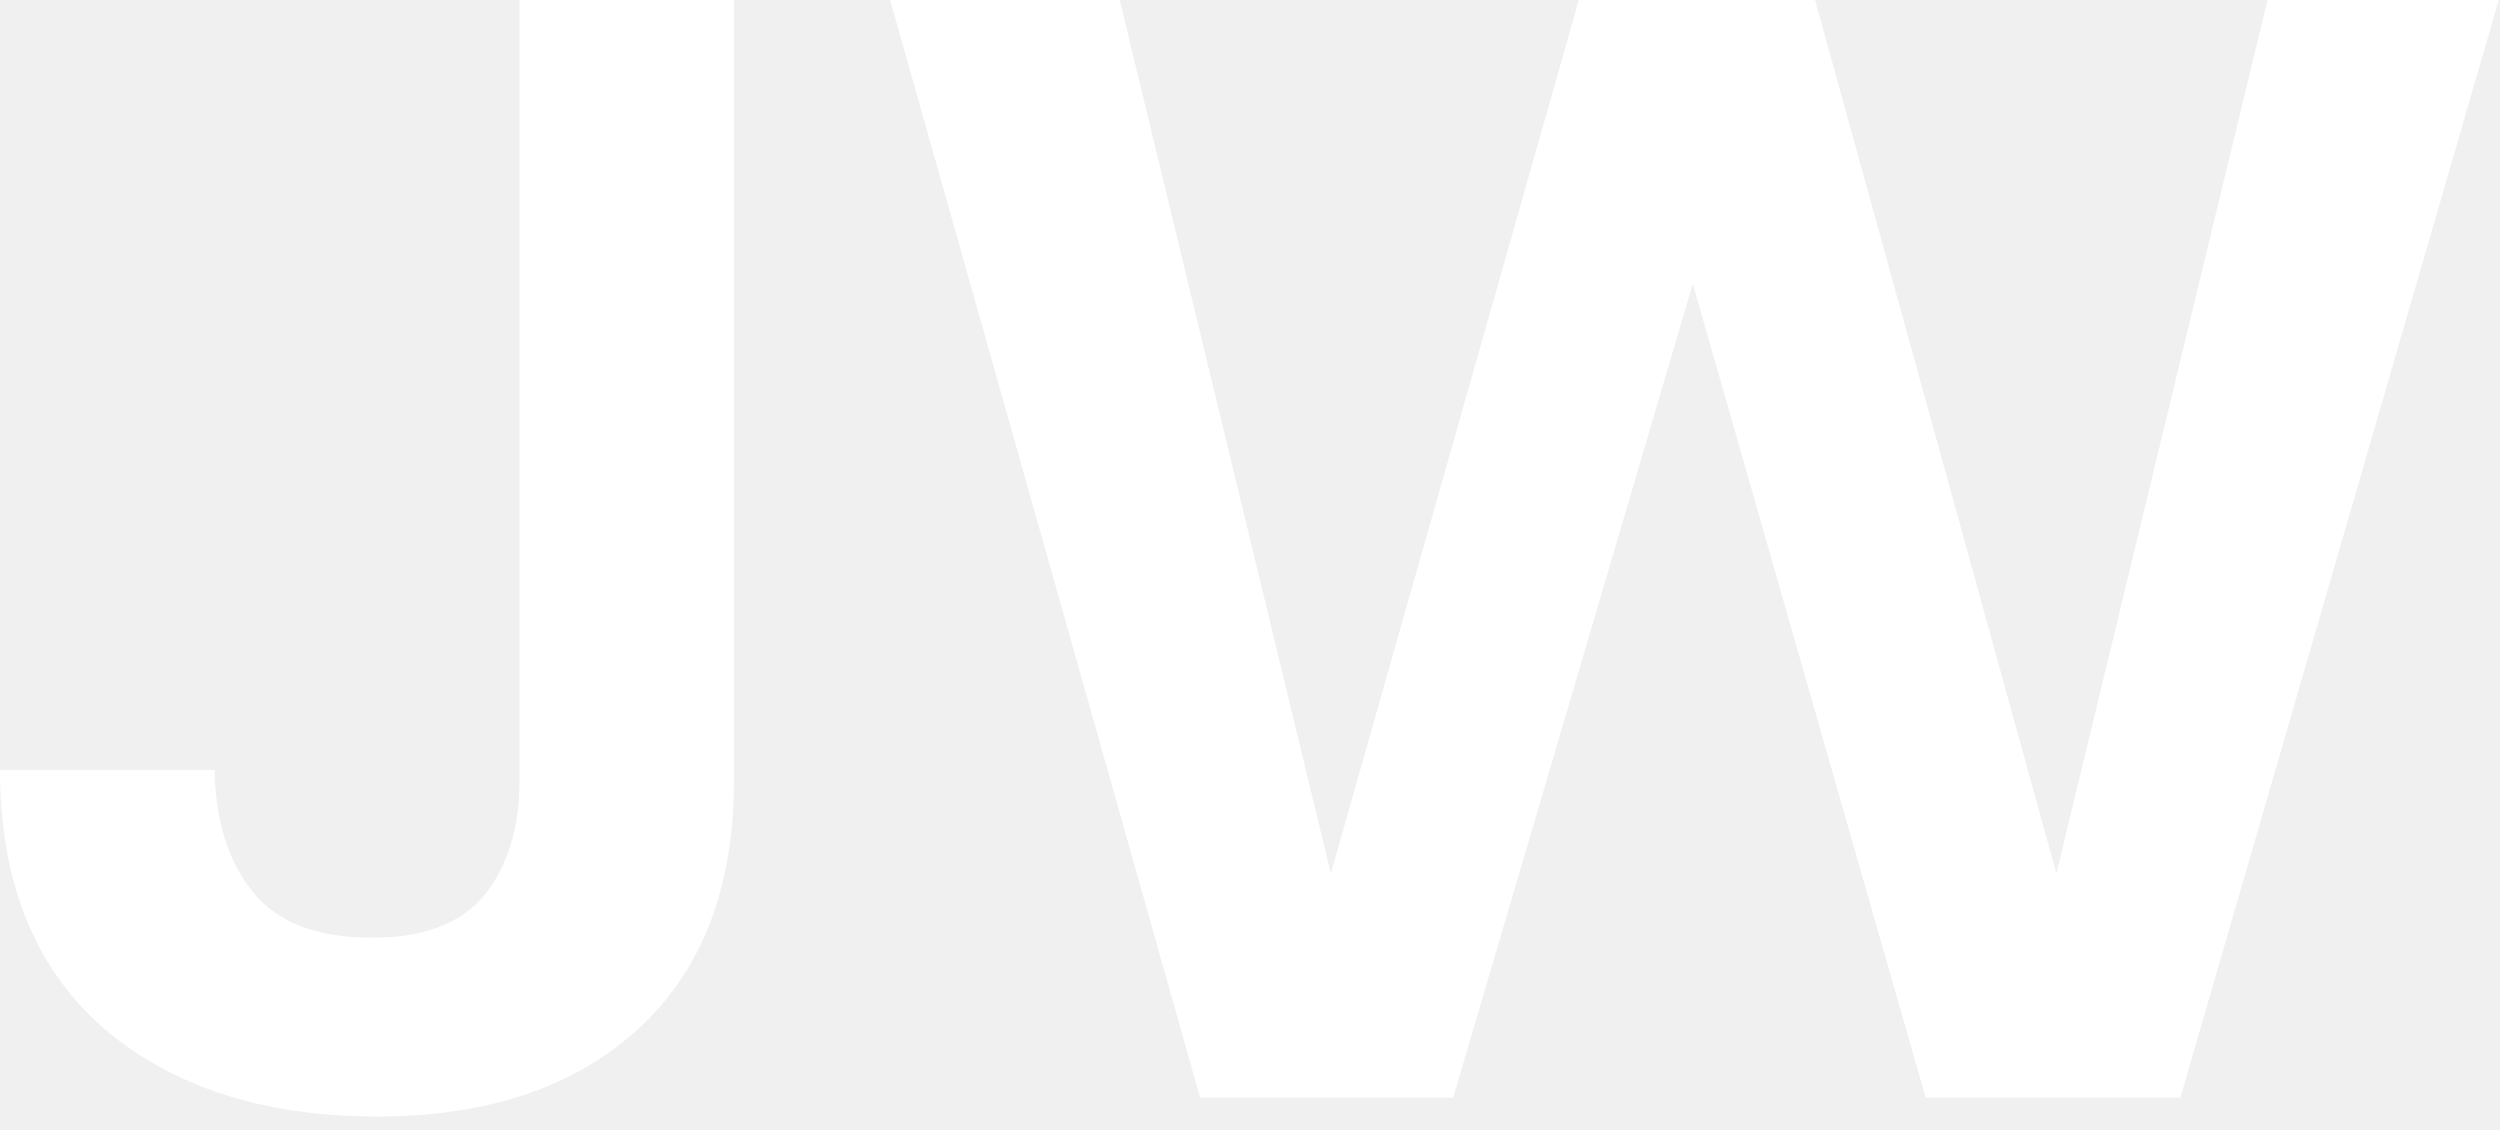
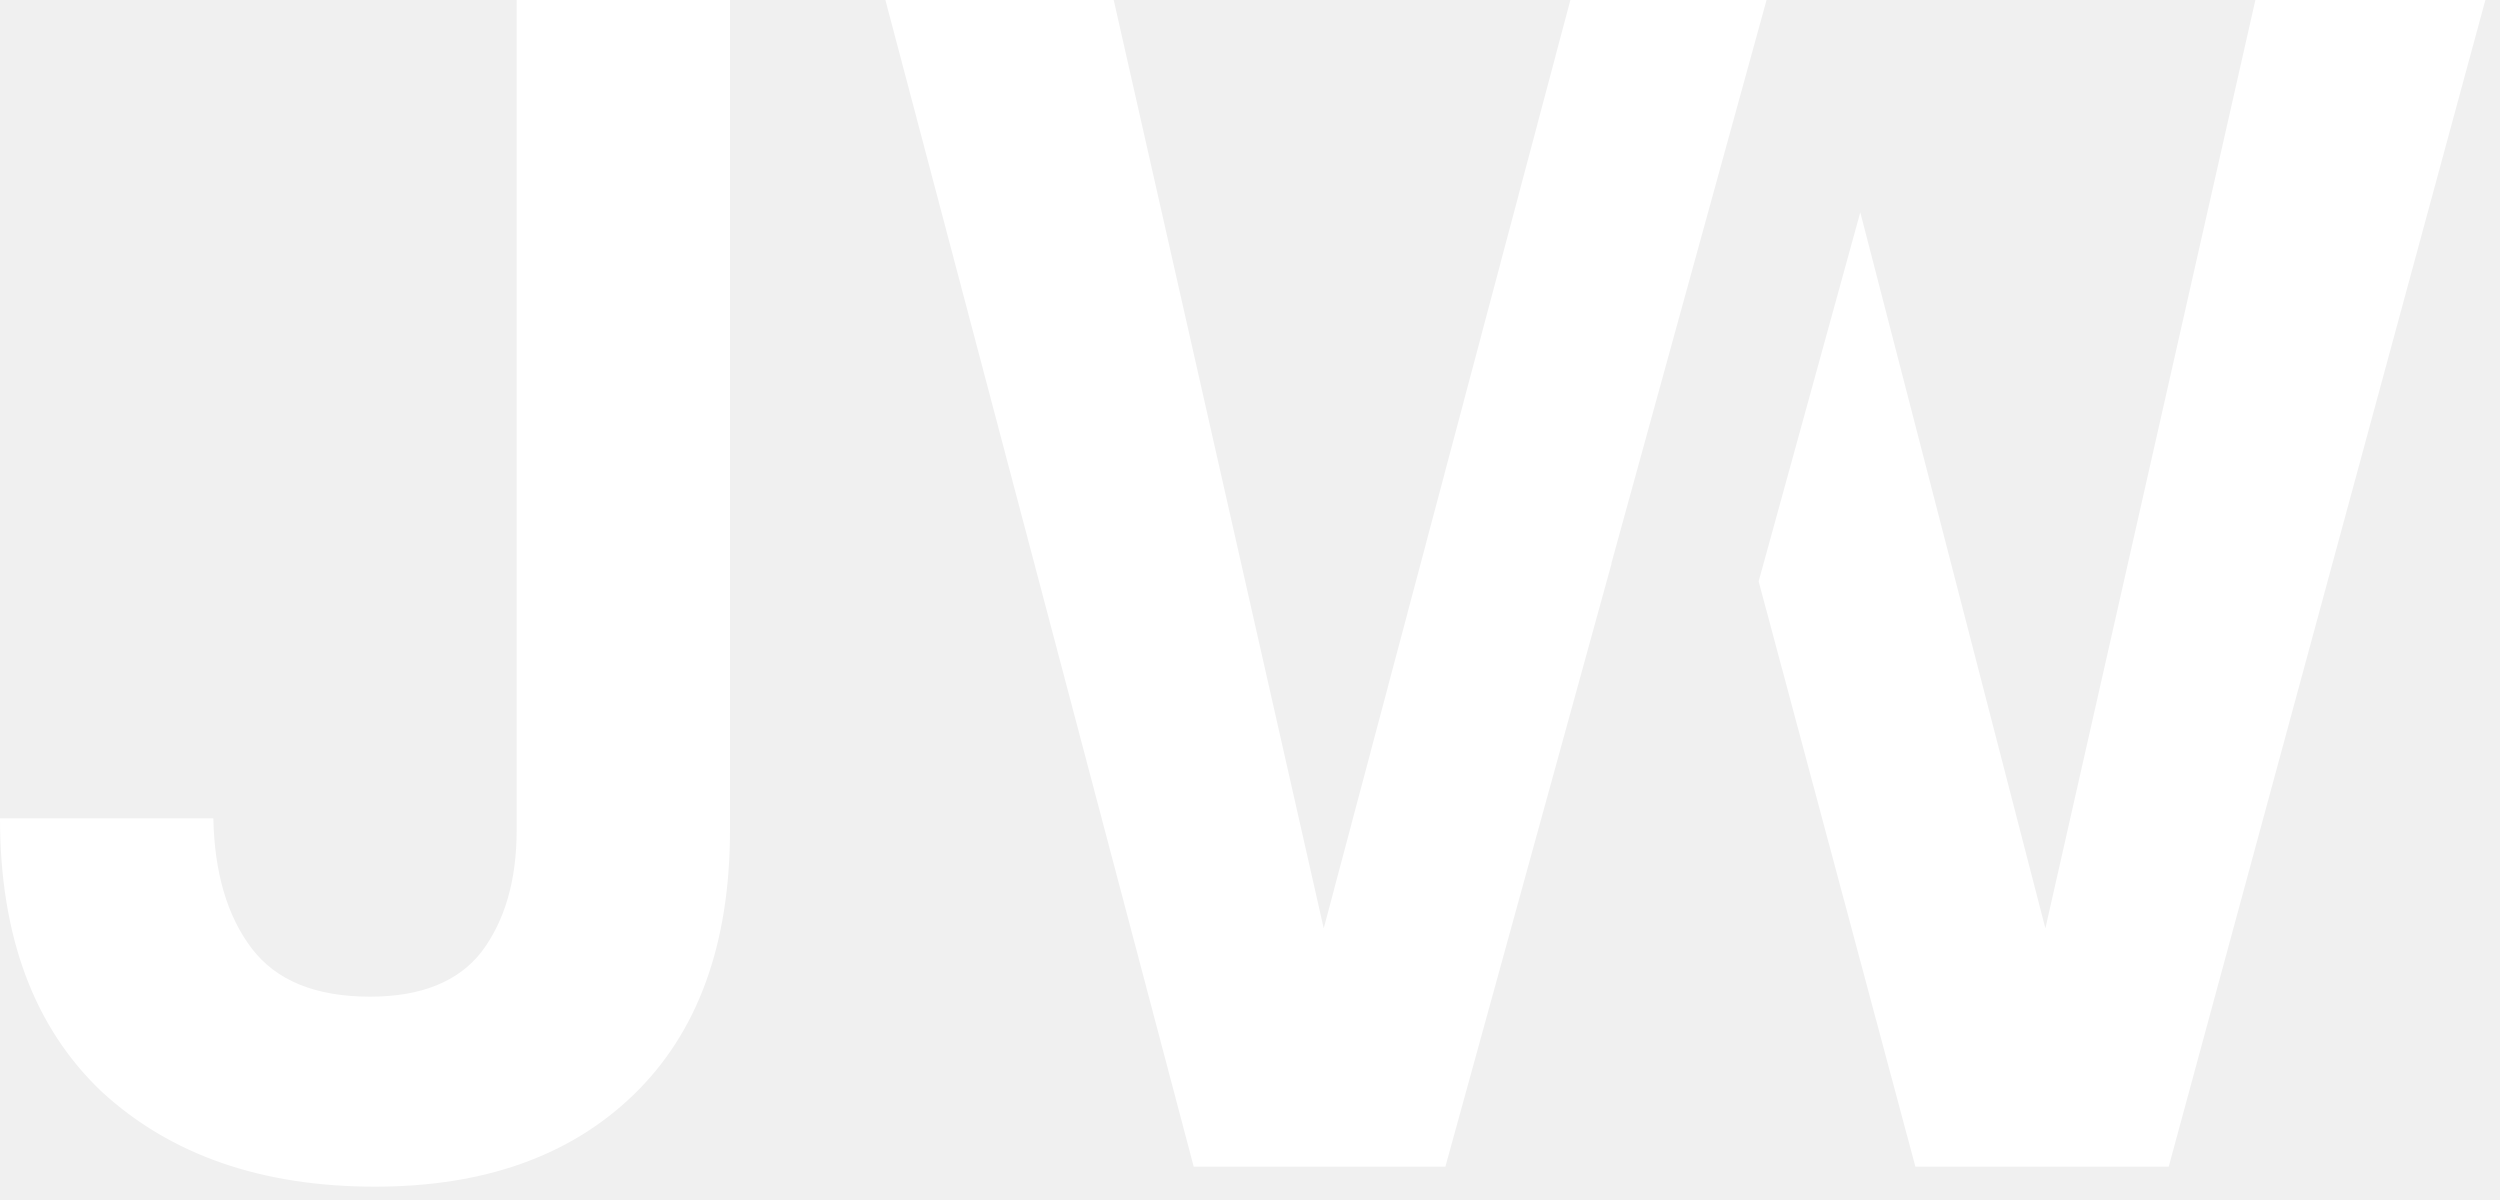
- <svg xmlns="http://www.w3.org/2000/svg" width="186" height="84" viewBox="0 0 186 84" fill="none">
-   <path d="M28.05 83.067C19.573 83.067 12.758 80.85 7.605 76.417C2.535 71.906 0 65.528 0 57.283H15.957C16.041 61.094 16.996 64.128 18.825 66.383C20.653 68.639 23.604 69.767 27.676 69.767C31.499 69.767 34.283 68.717 36.029 66.617C37.774 64.439 38.647 61.6 38.647 58.1V0H54.604V58.1C54.604 66.111 52.194 72.294 47.373 76.65C42.636 80.928 36.195 83.067 28.05 83.067ZM89.29 81.667L66.226 0H83.306L99.014 64.983L117.464 0H135.043L152.995 64.983L168.703 0H185.907L162.22 81.667H143.271L125.942 21.117L108.114 81.667H89.29Z" fill="white" />
+ <svg xmlns="http://www.w3.org/2000/svg" width="150" height="72" viewBox="0 0 150 72" fill="none">
+   <path fill-rule="evenodd" clip-rule="evenodd" d="M105.994 -4.76837e-06L96.683 33.802L96.696 33.805L86.723 70H71.623L53.123 -4.76837e-06H66.823L79.423 55.7L94.223 -4.76837e-06H105.994ZM111.617 12.74L105.518 34.882L114.923 70H130.123L149.123 -4.76837e-06H135.323L122.723 55.7L111.617 12.74ZM6.1 65.5C10.233 69.3 15.7 71.2 22.5 71.2C29.033 71.2 34.2 69.367 38 65.7C41.867 61.967 43.8 56.667 43.8 49.8V-4.76837e-06H31V49.8C31 52.8 30.3 55.233 28.9 57.1C27.5 58.9 25.267 59.8 22.2 59.8C18.933 59.8 16.567 58.833 15.1 56.9C13.633 54.967 12.867 52.367 12.8 49.1H-6.07967e-06C-6.07967e-06 56.167 2.033 61.633 6.1 65.5Z" fill="white" />
</svg>
